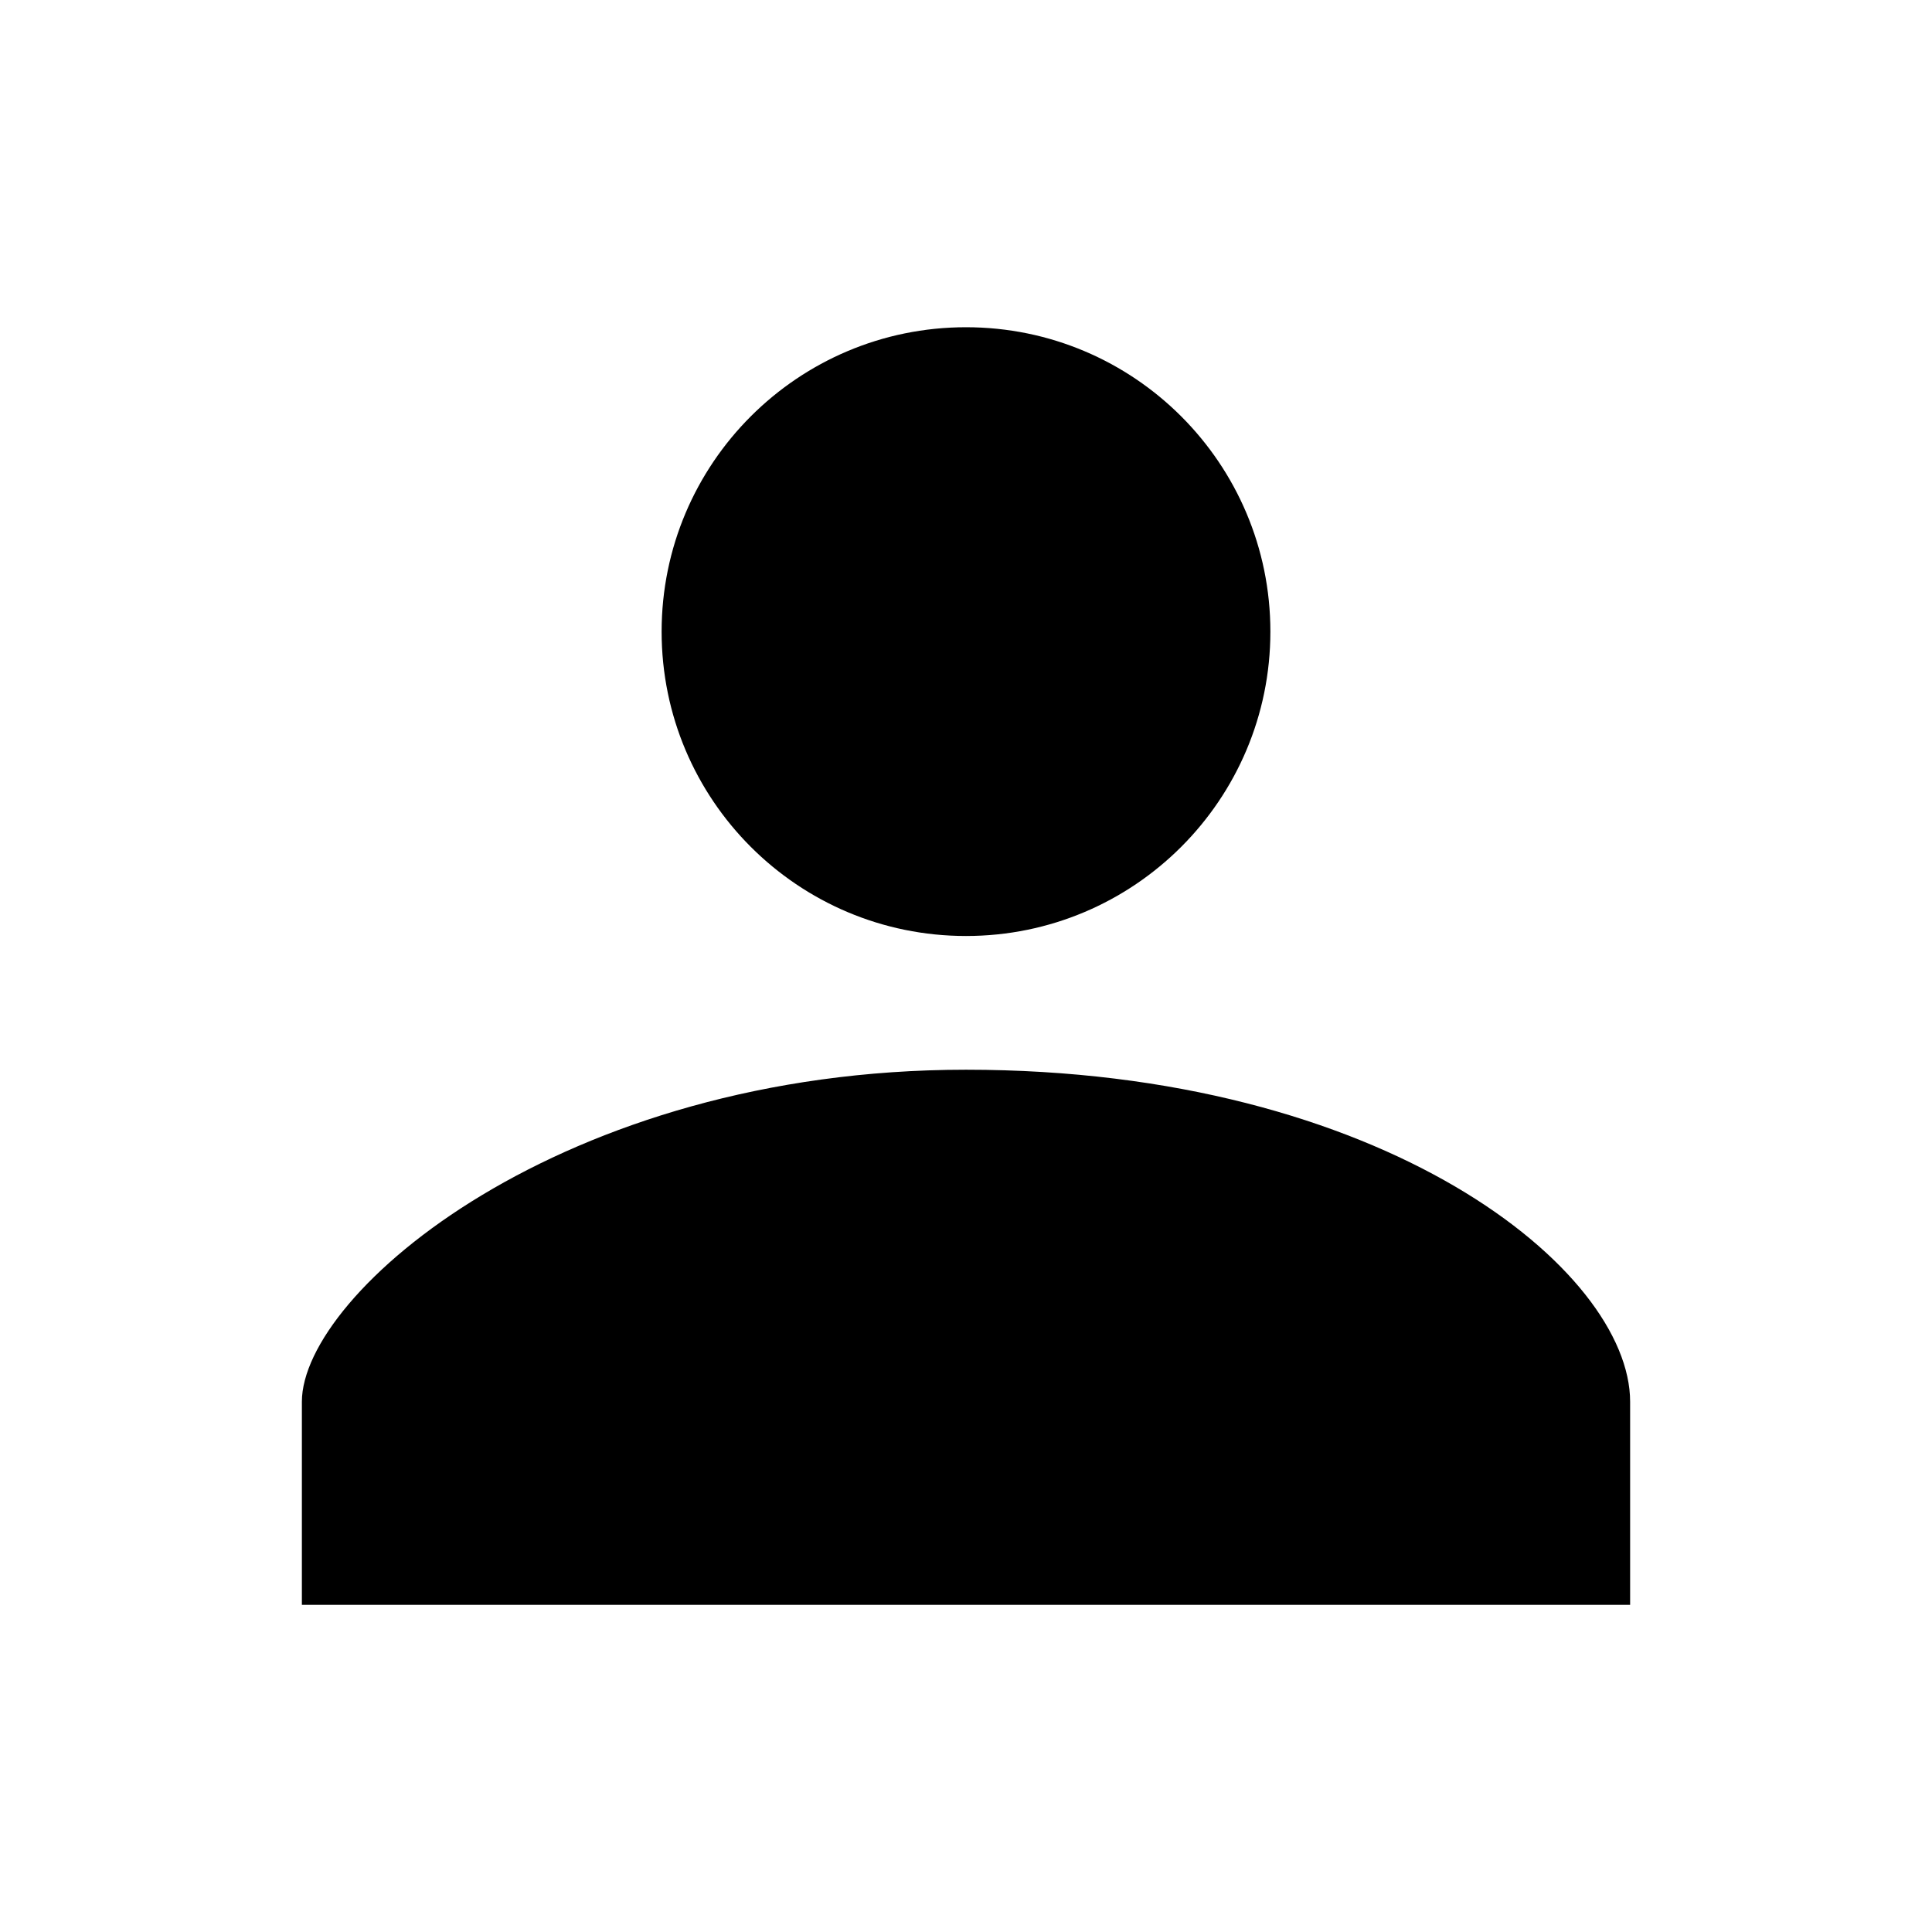
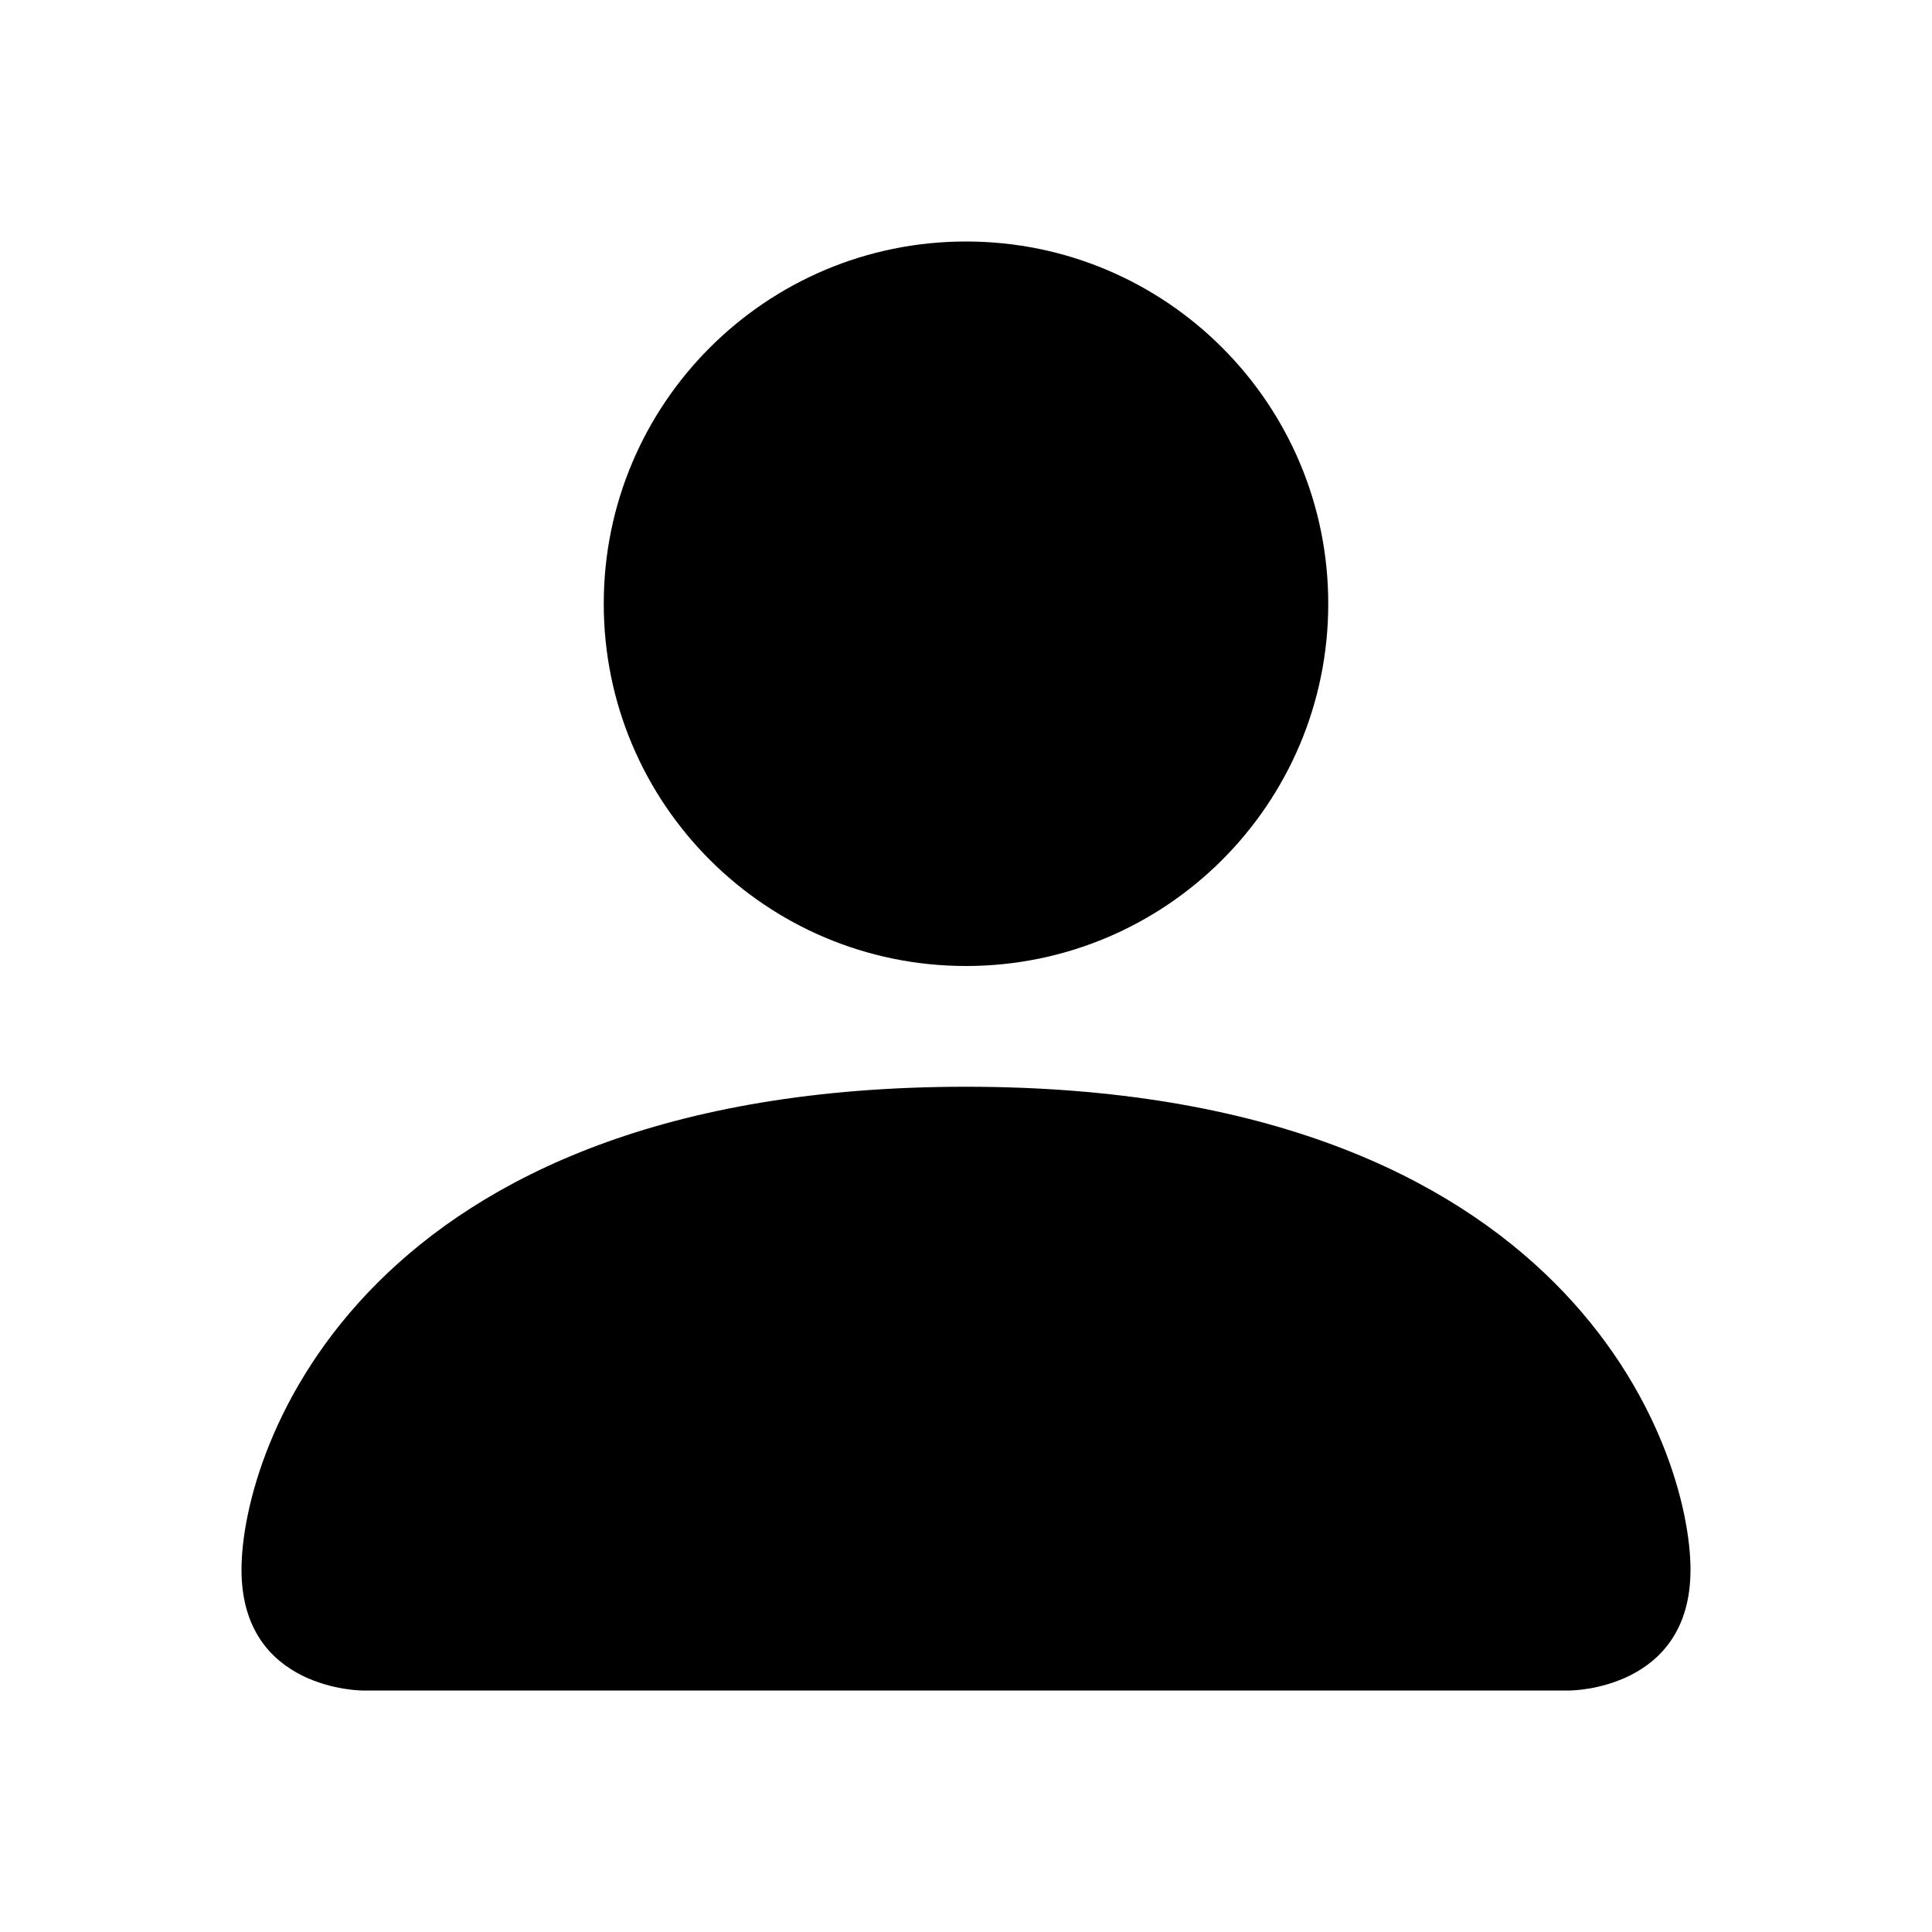
- <svg xmlns="http://www.w3.org/2000/svg" fill="#000000" width="800px" height="800px" viewBox="0 0 32 32">
-   <path d="M16 15.503A5.041 5.041 0 1 0 16 5.42a5.041 5.041 0 0 0 0 10.083zm0 2.215c-6.703 0-11 3.699-11 5.5v3.363h22v-3.363c0-2.178-4.068-5.5-11-5.5z" />
+ <svg xmlns="http://www.w3.org/2000/svg" width="800px" height="800px" viewBox="0 0 16 16" fill="#000000" class="bi bi-person-fill">
+   <path d="M3 14s-1 0-1-1 1-4 6-4 6 3 6 4-1 1-1 1H3zm5-6a3 3 0 1 0 0-6 3 3 0 0 0 0 6z" />
</svg>
